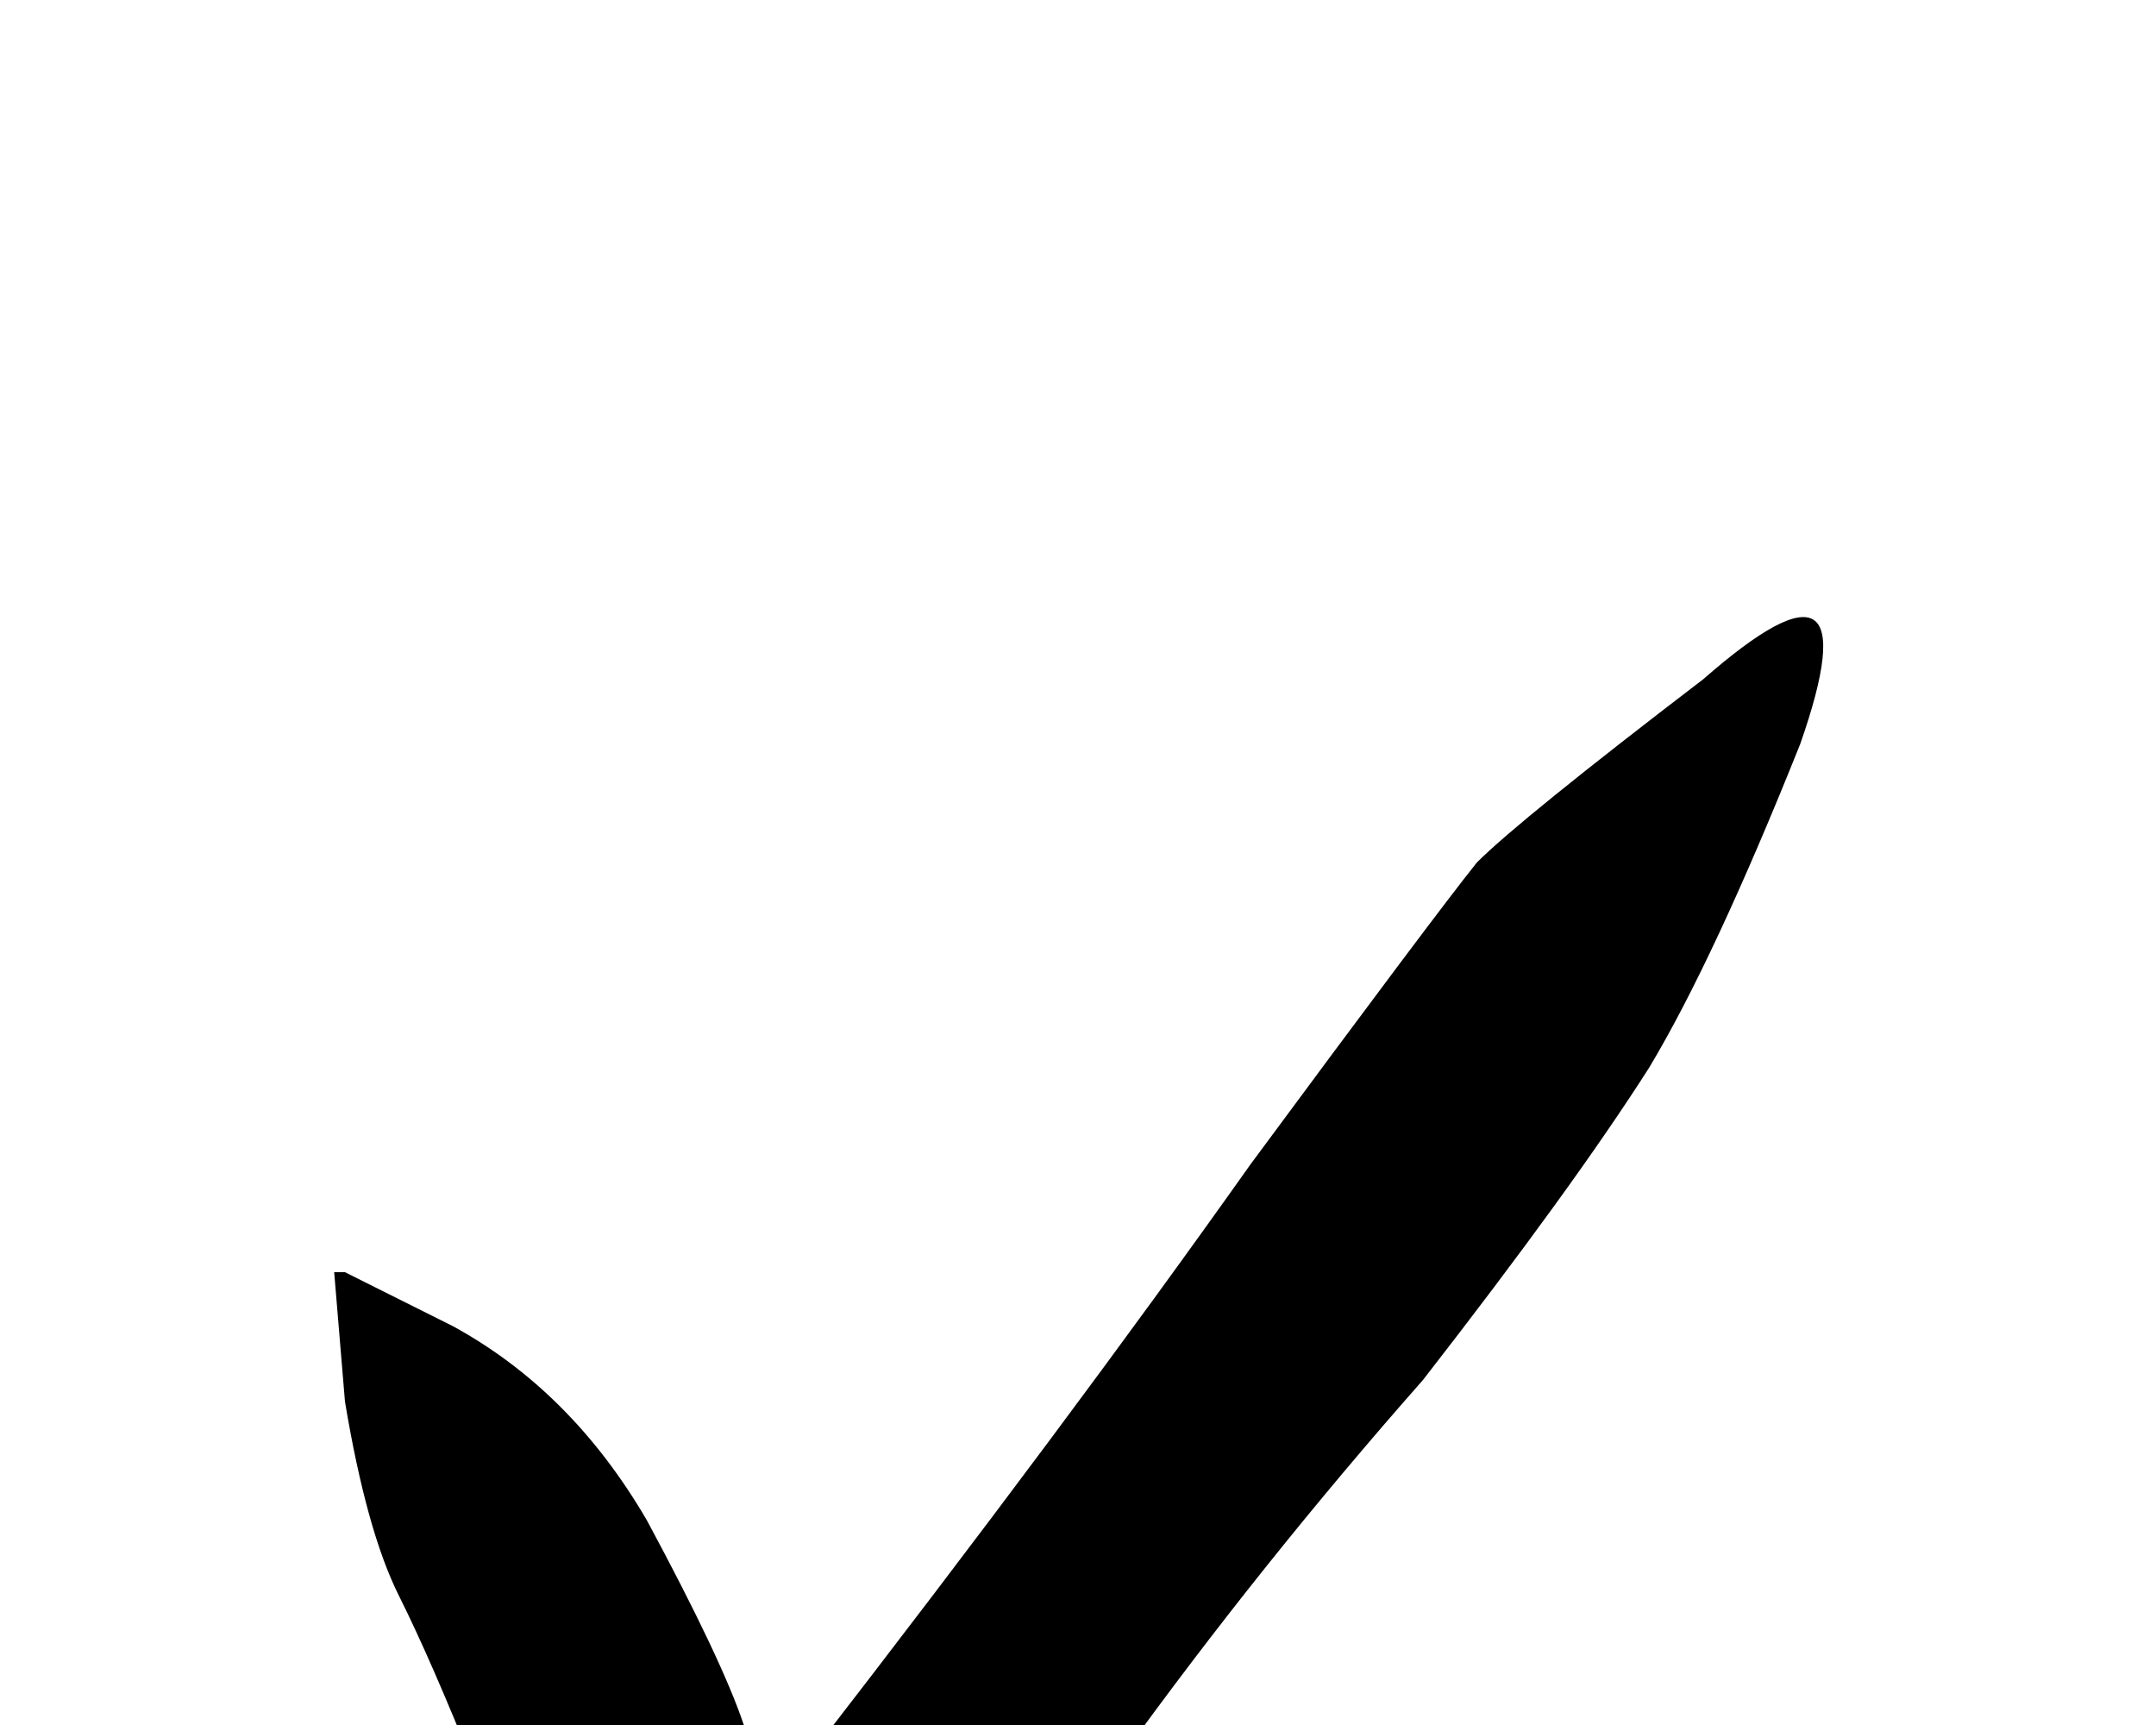
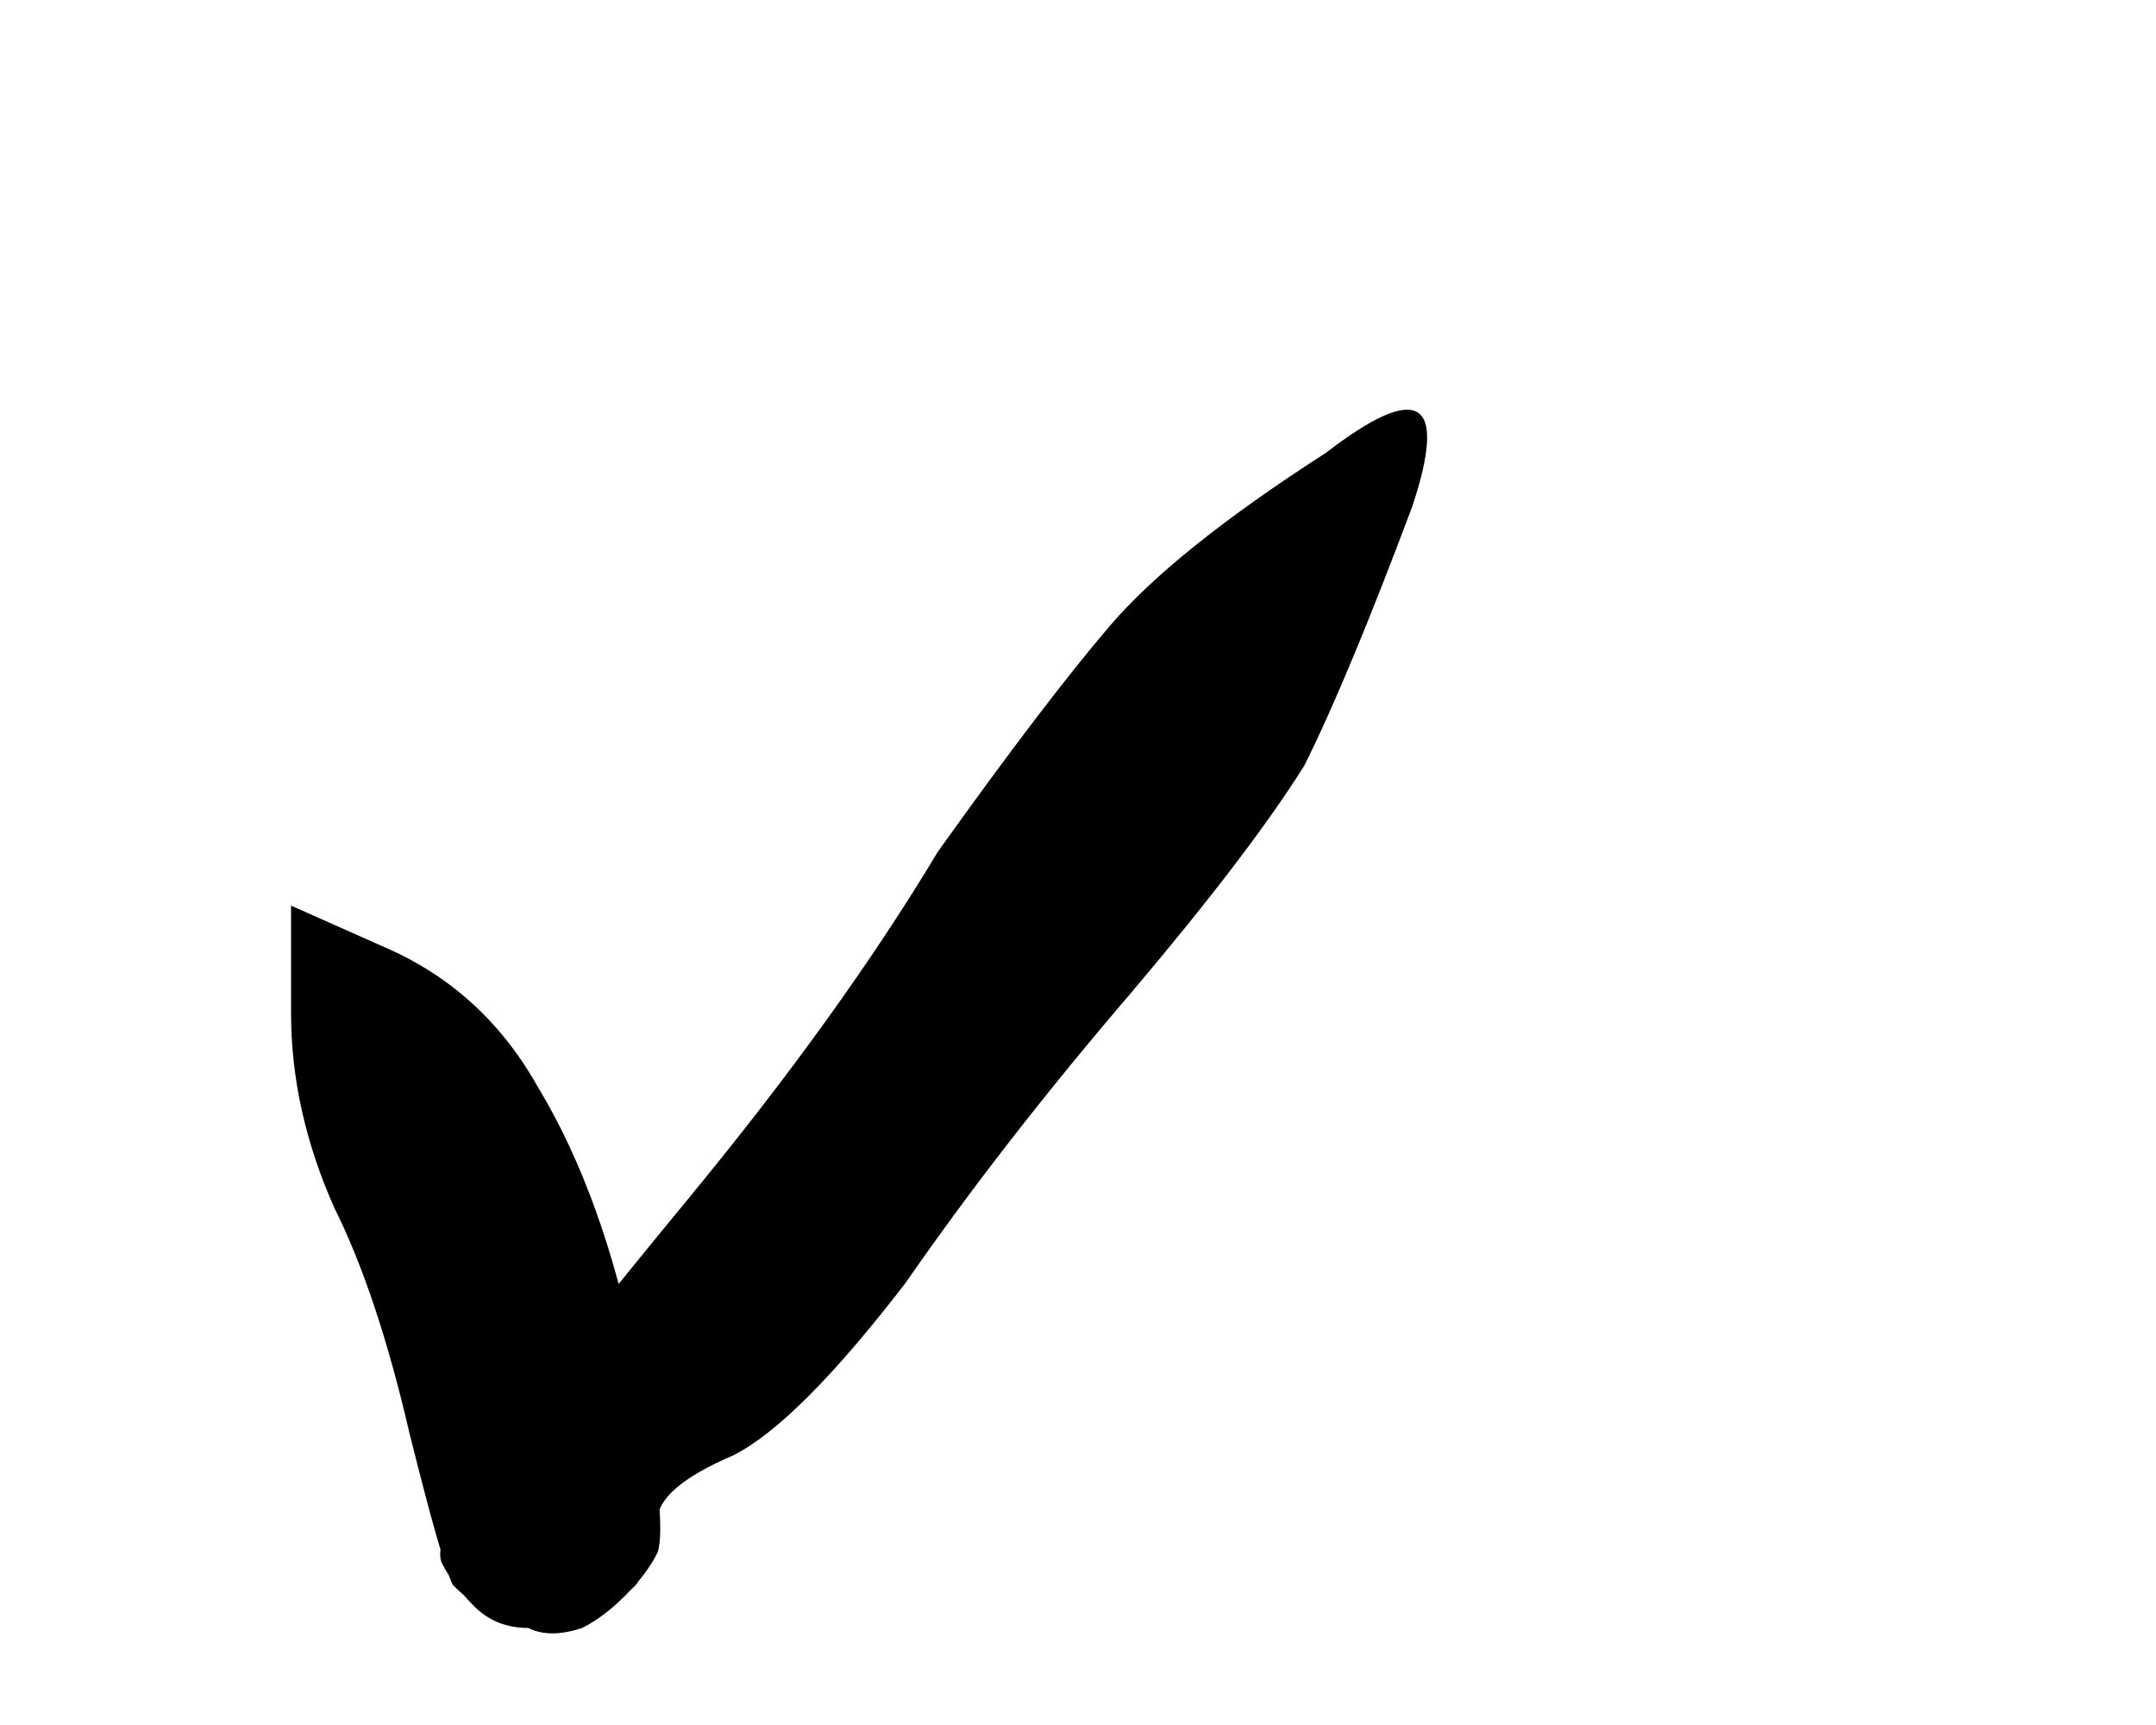
<svg xmlns="http://www.w3.org/2000/svg" viewBox="0 0 20 16" preserveAspectRatio="none">
-   <path d="M3.2 11.8Q3.2 11.8 4.2 12.3 5.3 12.9 6 14.1 6.7 15.4 6.9 16 7.1 16.7 7.3 18 7.5 19.3 7.4 19.6 7.3 19.9 7.1 20.1 6.9 20.3 6.6 20.4 6.3 20.5 6 20.4 5.7 20.4 5.5 20.2 5.3 20 5.1 19.7 5 19.5 7.5 16.3 9.9 13.2 11.6 10.8 13.3 8.5 13.7 8 14.1 7.6 15.8 6.3 17.4 4.9 16.7 6.9 15.9 8.9 15.3 9.9 14.6 11 13.2 12.8 11.7 14.5 10.4 16.3 9.2 18 8.3 18.5 7.4 19 7.4 19.4 7.3 19.9 7.1 20.1 6.9 20.3 6.6 20.4 6.3 20.5 6 20.4 5.7 20.4 5.4 20 5.1 19.7 4.9 18.6 4.7 17.4 4.4 16.4 4 15.4 3.7 14.8 3.4 14.2 3.2 13 3.1 11.8 3.1 11.8Z" />
+   <path d="M2.7 8.4Q2.7 8.4 3.6 8.8 4.5 9.2 5 10.1 5.6 11.1 5.9 12.6 6.2 14.1 6.1 14.4 6 14.6 5.8 14.8 5.6 15 5.4 15.1 5.1 15.2 4.9 15.1 4.6 15.1 4.4 14.9 4.2 14.7 4.1 14.5 4 14.3 4.5 13.5 5 12.8 6.4 11.1 7.8 9.4 8.7 7.9 9.7 6.5 10.3 5.8 10.9 5.1 12.3 4.2 13.6 3.2 13.1 4.7 12.5 6.3 12.1 7.1 11.6 7.9 10.5 9.2 9.3 10.6 8.4 11.9 7.4 13.2 6.8 13.5 6.1 13.8 6.1 14.1 6.1 14.4 5.9 14.7 5.6 15 5.3 15.1 4.9 15.1 4.6 15 4.4 14.9 4.2 14.7 4.1 14.5 3.8 13.3 3.5 12 3.1 11.2 2.7 10.3 2.7 9.4 2.7 8.4 2.7 8.4Z" />
</svg>
